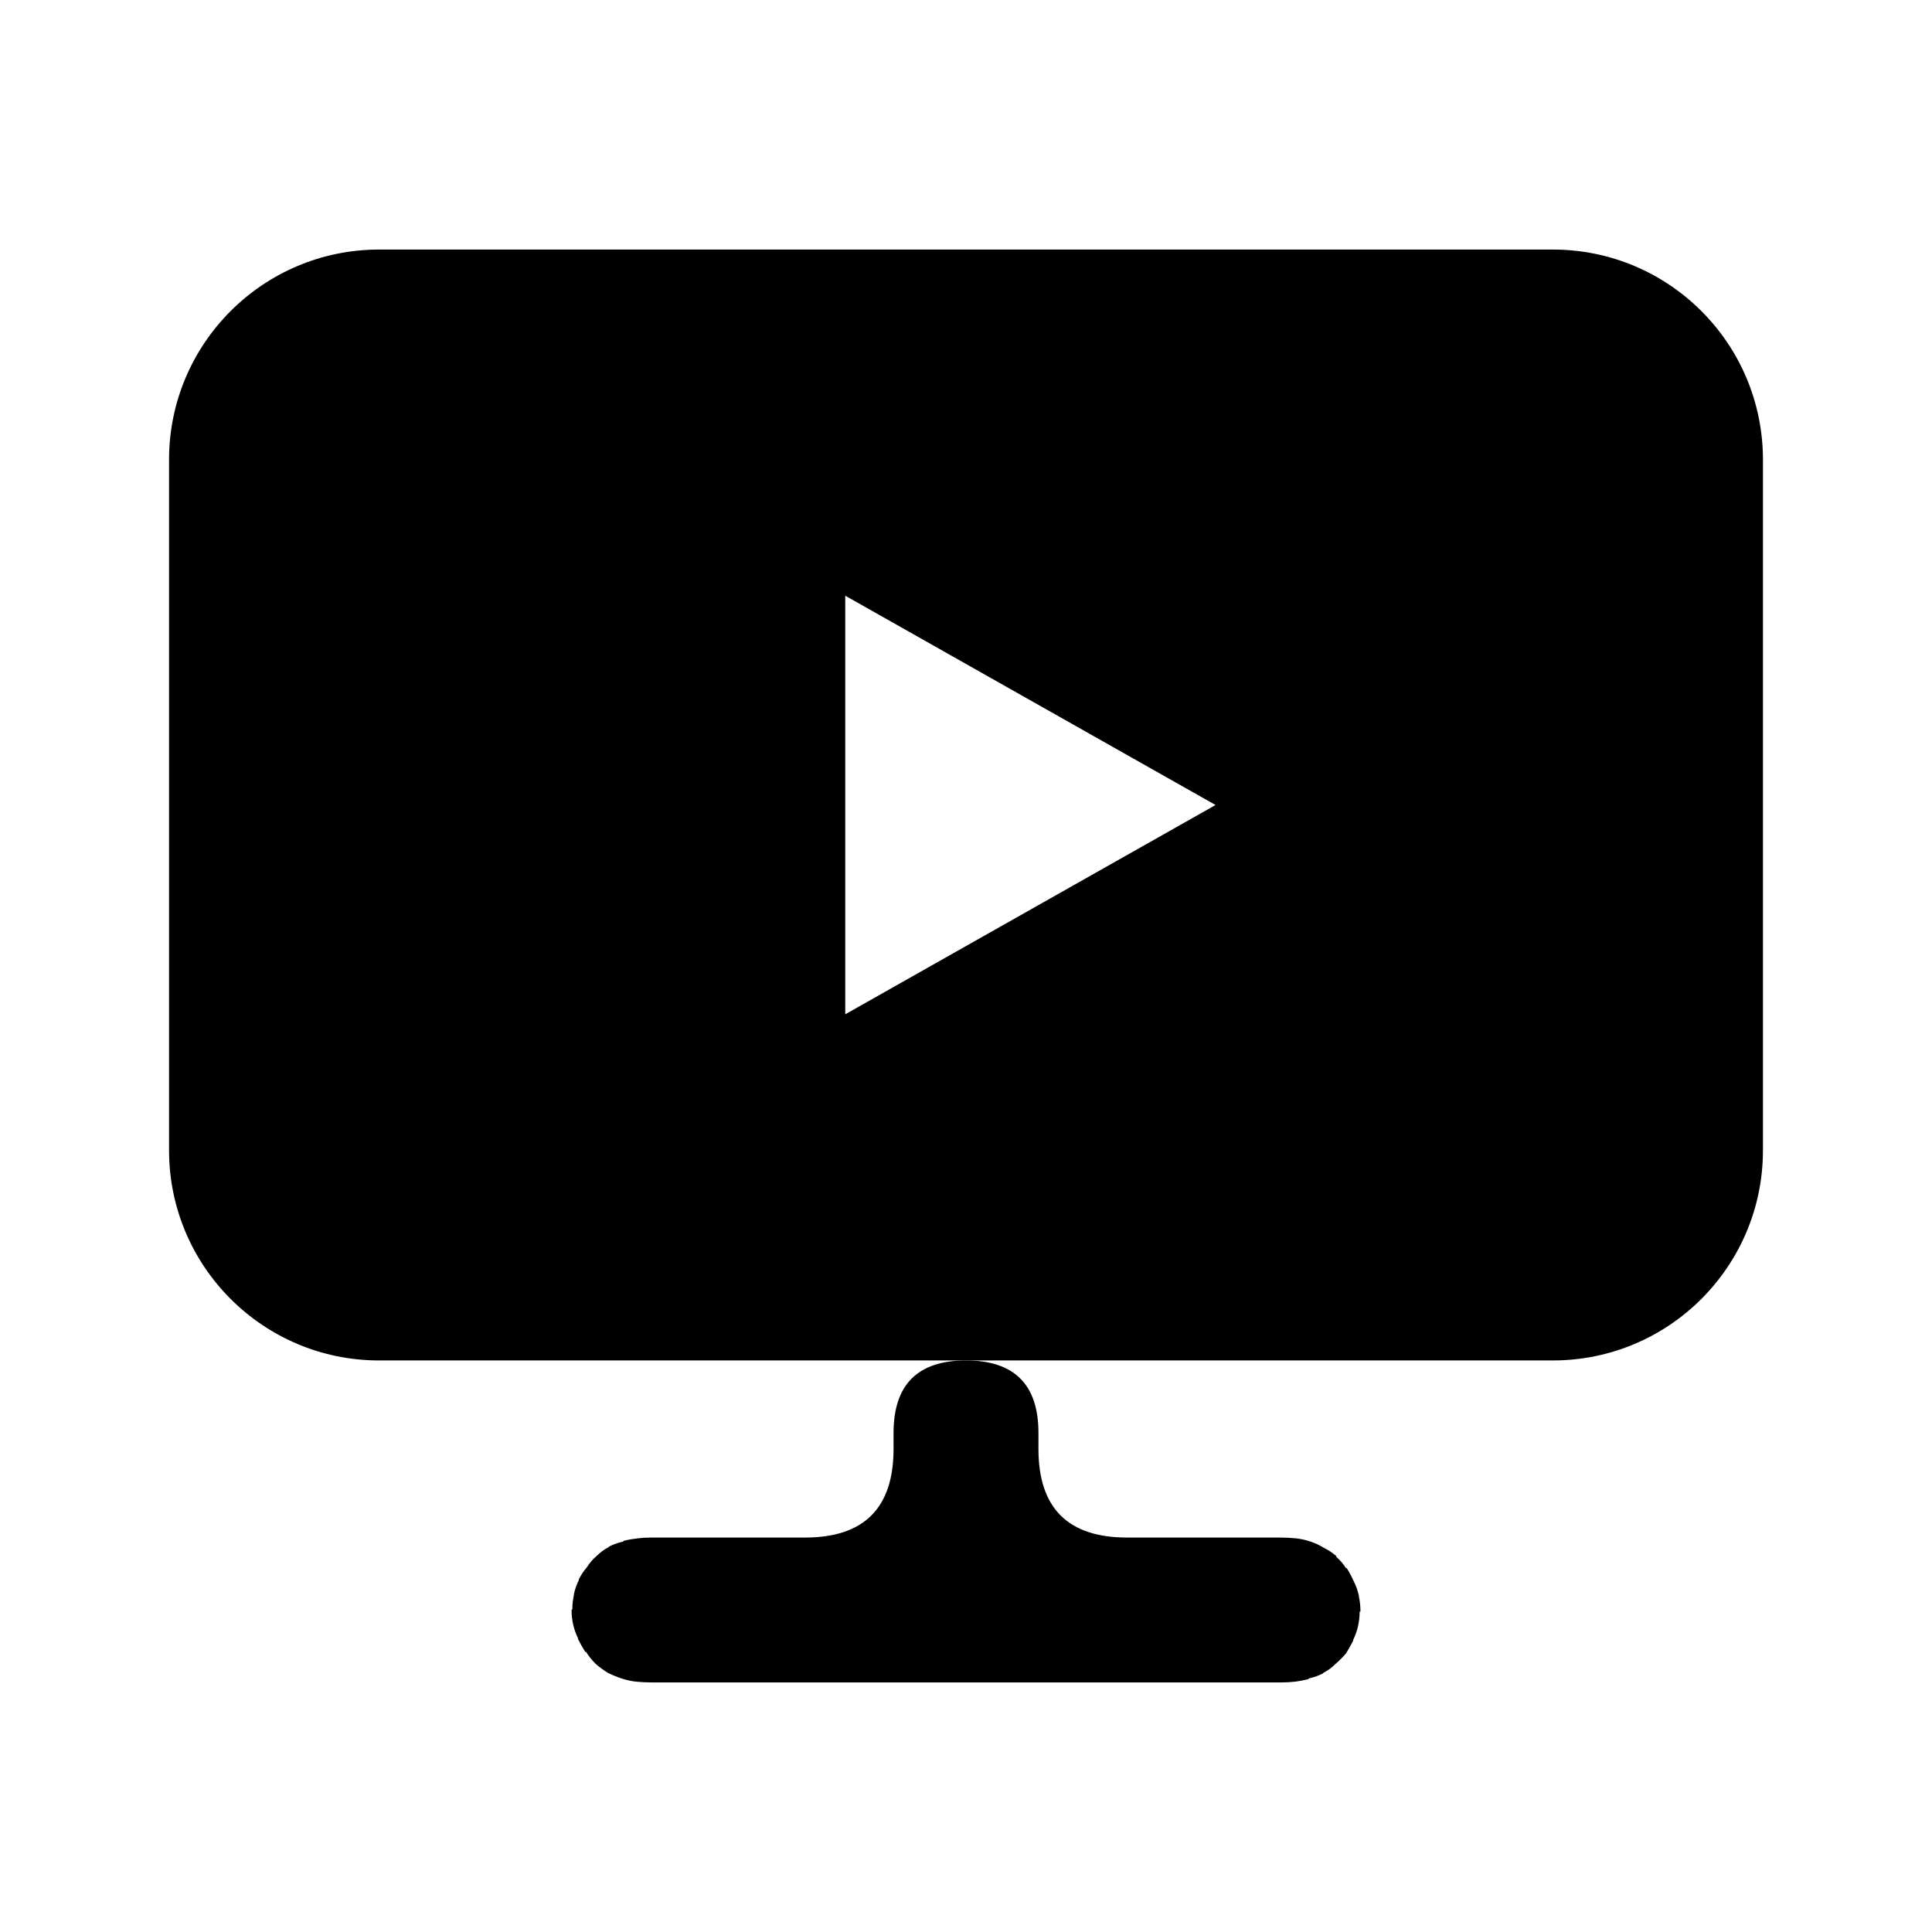
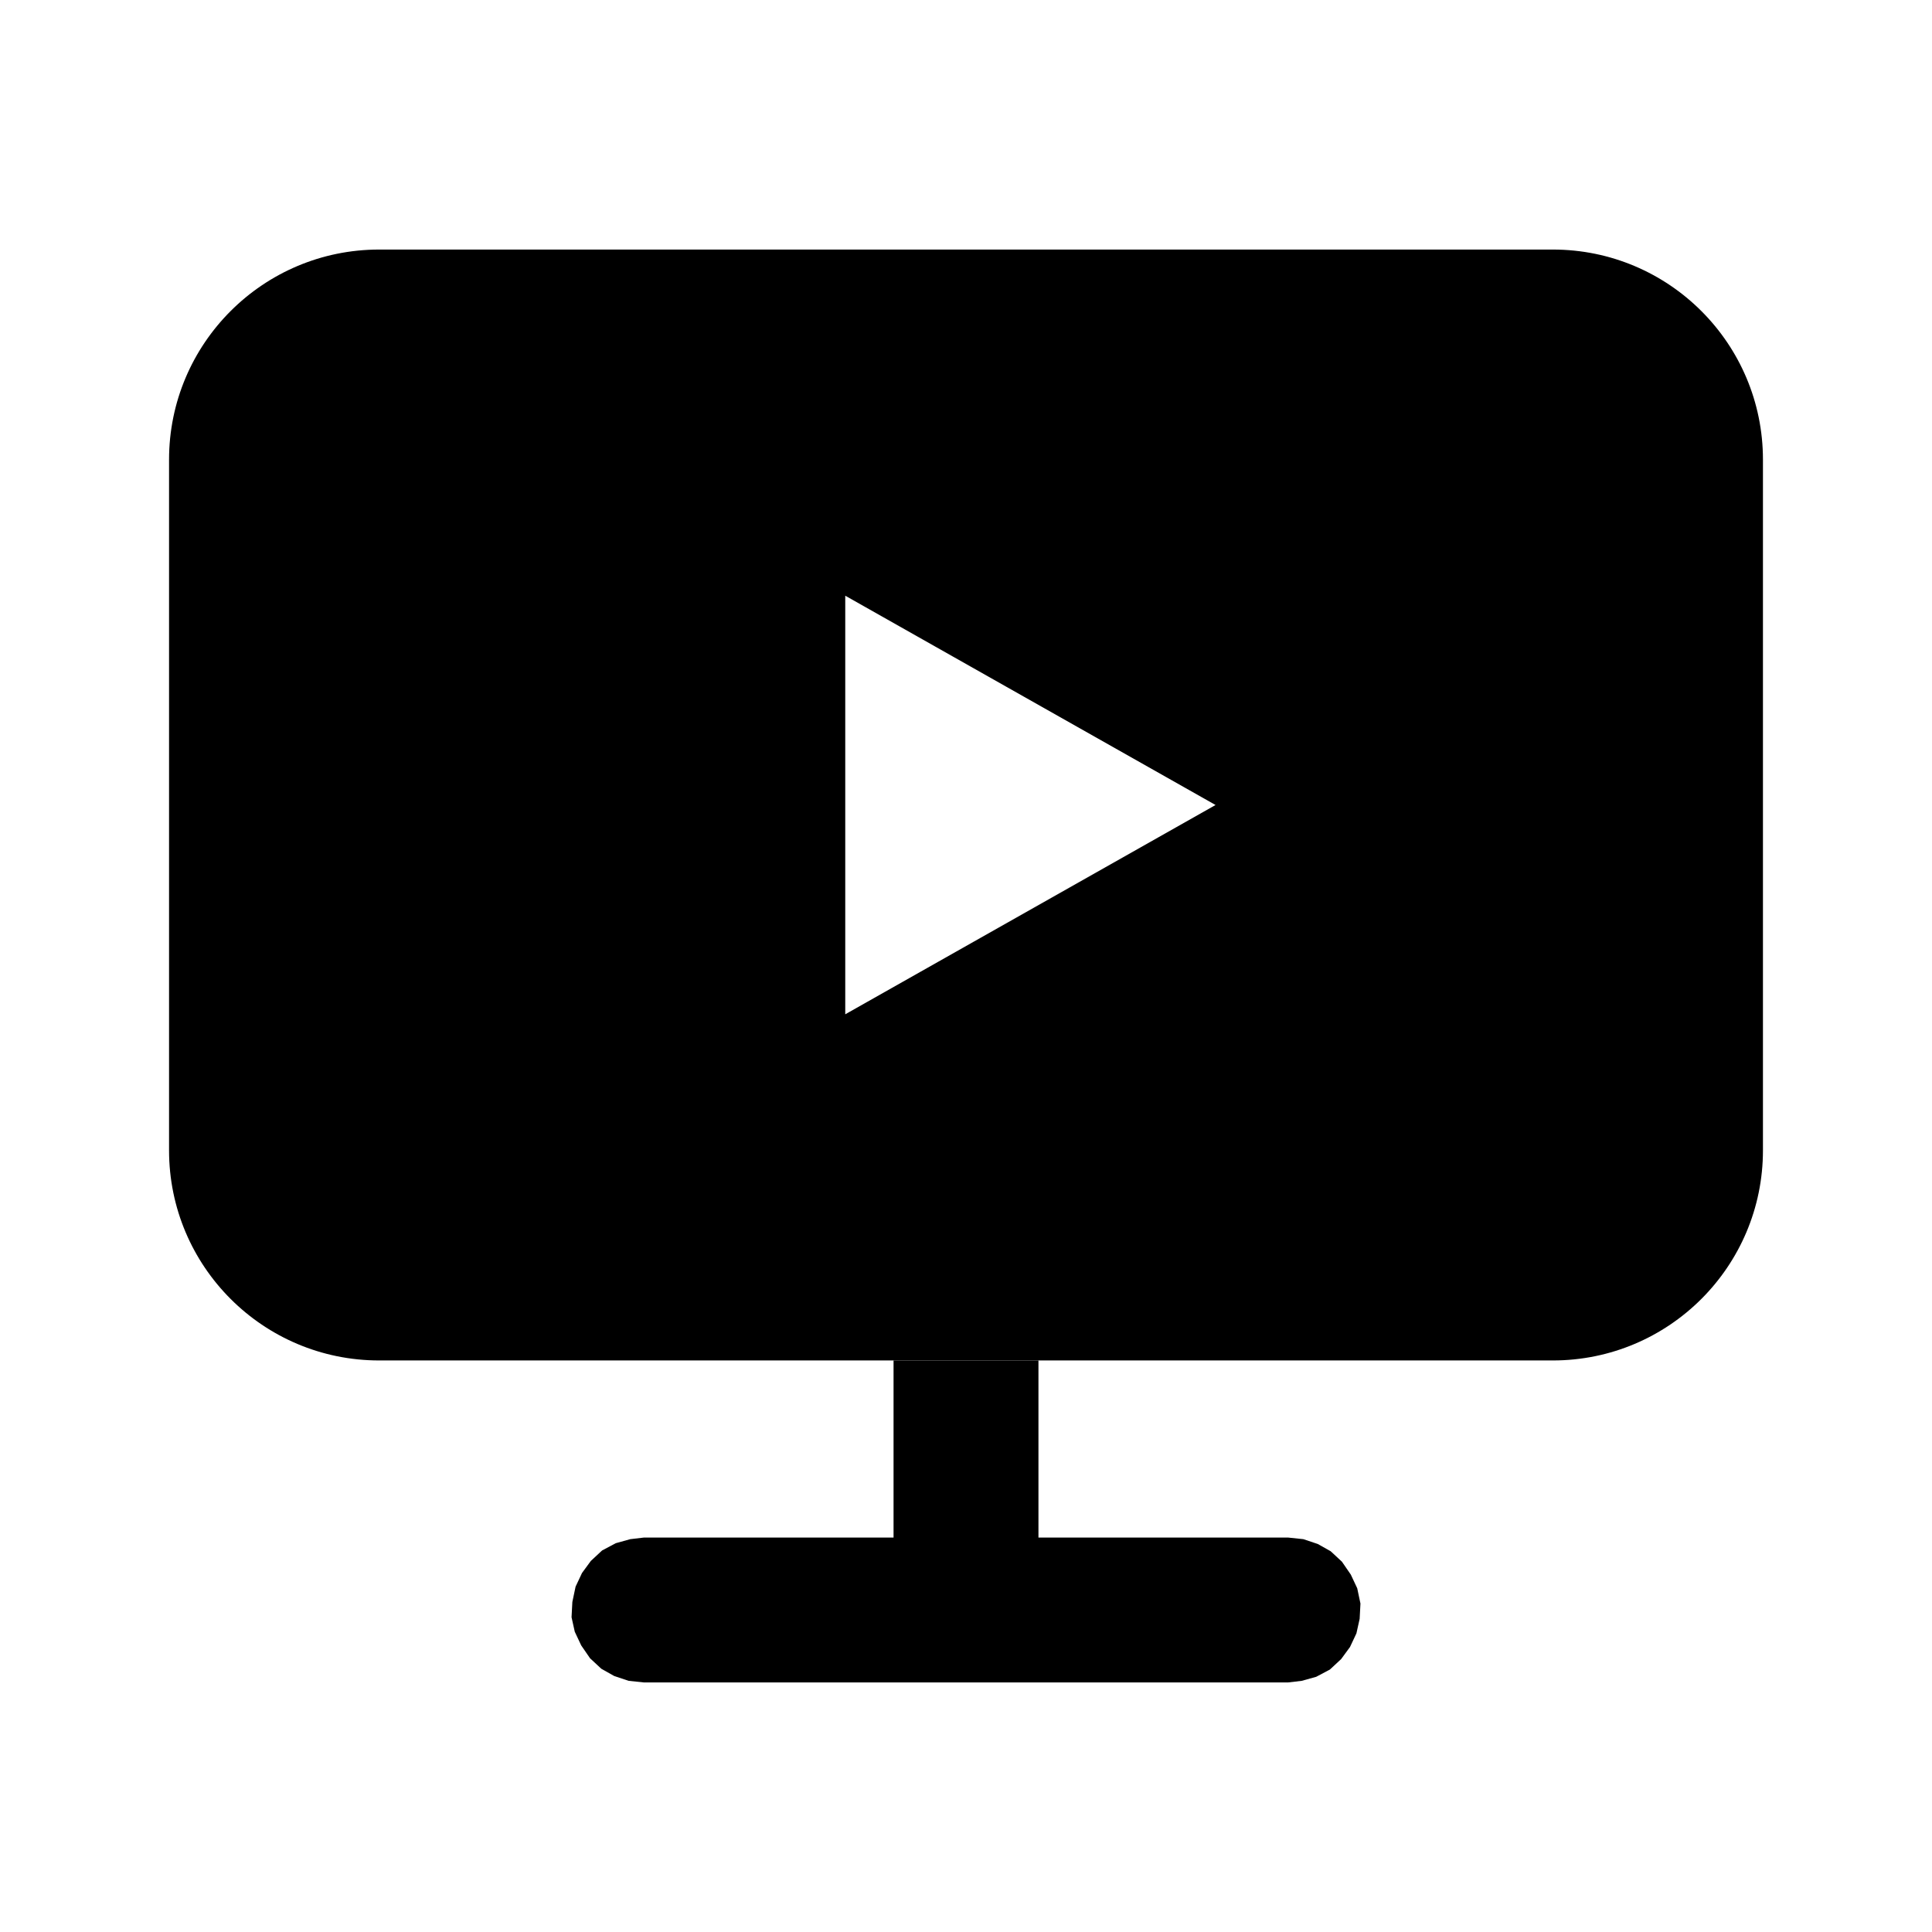
<svg xmlns="http://www.w3.org/2000/svg" viewBox="0 0 24 24" width="20" height="20" fill="currentColor">
  <path fill-rule="evenodd" d="M4.71 3.1L19.29 3.1A2.61 2.61 0 0 1 21.9 5.71L21.9 14.29A2.61 2.61 0 0 1 19.29 16.9L4.71 16.9A2.61 2.61 0 0 1 2.1 14.29L2.1 5.71A2.61 2.61 0 0 1 4.71 3.1Z M15.1 10L10.5 12.6L10.5 7.4Z" />
-   <path d="M12.9 18 Q12.9 19.1 14 19.1 L15.9 19.1 Q16 19.1 16.1 19.11 L16.1 19.11 Q16.19 19.12 16.28 19.15 L16.28 19.15 Q16.37 19.18 16.45 19.23 L16.45 19.23 Q16.53 19.27 16.6 19.33 L16.6 19.34 Q16.67 19.4 16.72 19.48 L16.73 19.48 Q16.78 19.56 16.82 19.65 L16.82 19.65 Q16.86 19.73 16.88 19.82 L16.88 19.83 Q16.9 19.92 16.9 20.02 L16.89 20.02 Q16.89 20.11 16.87 20.2 L16.87 20.2 Q16.85 20.29 16.81 20.37 L16.81 20.38 Q16.77 20.46 16.72 20.54 L16.72 20.54 Q16.66 20.61 16.59 20.67 L16.59 20.67 Q16.52 20.74 16.44 20.78 L16.43 20.79 Q16.35 20.83 16.26 20.85 L16.25 20.86 Q16.17 20.88 16.09 20.89 L16.09 20.89 Q16 20.9 15.91 20.9 L8.1 20.9 Q8 20.9 7.9 20.89 L7.9 20.89 Q7.81 20.88 7.72 20.85 L7.72 20.85 Q7.63 20.82 7.55 20.78 L7.55 20.78 Q7.47 20.73 7.4 20.67 L7.4 20.67 Q7.33 20.6 7.28 20.52 L7.27 20.52 Q7.22 20.44 7.18 20.36 L7.18 20.35 Q7.14 20.27 7.12 20.18 L7.12 20.18 Q7.1 20.09 7.1 20 L7.11 19.99 Q7.11 19.9 7.13 19.81 L7.13 19.8 Q7.15 19.71 7.19 19.63 L7.19 19.62 Q7.23 19.54 7.29 19.47 L7.29 19.47 Q7.34 19.39 7.41 19.33 L7.41 19.33 Q7.48 19.26 7.56 19.22 L7.57 19.21 Q7.65 19.17 7.74 19.15 L7.75 19.14 Q7.83 19.12 7.92 19.11 L7.92 19.11 Q8 19.1 8.09 19.1 L10 19.1 Q11.1 19.1 11.1 18 L11.1 17.8 Q11.1 16.9 12 16.9 L12 16.9 Q12.9 16.9 12.9 17.8 Z" />
+   <path d="M12.9 19.1L16 19.1L16.19 19.12L16.37 19.18L16.53 19.27L16.67 19.4L16.78 19.56L16.86 19.73L16.9 19.92L16.89 20.11L16.85 20.29L16.77 20.46L16.66 20.61L16.52 20.74L16.35 20.83L16.17 20.88L16 20.9L8 20.9L7.81 20.88L7.63 20.82L7.47 20.73L7.33 20.6L7.22 20.44L7.14 20.27L7.1 20.09L7.11 19.9L7.15 19.71L7.23 19.54L7.34 19.39L7.48 19.26L7.65 19.17L7.83 19.12L8 19.1L11.1 19.1L11.1 16.9L12.9 16.9Z" />
</svg>
